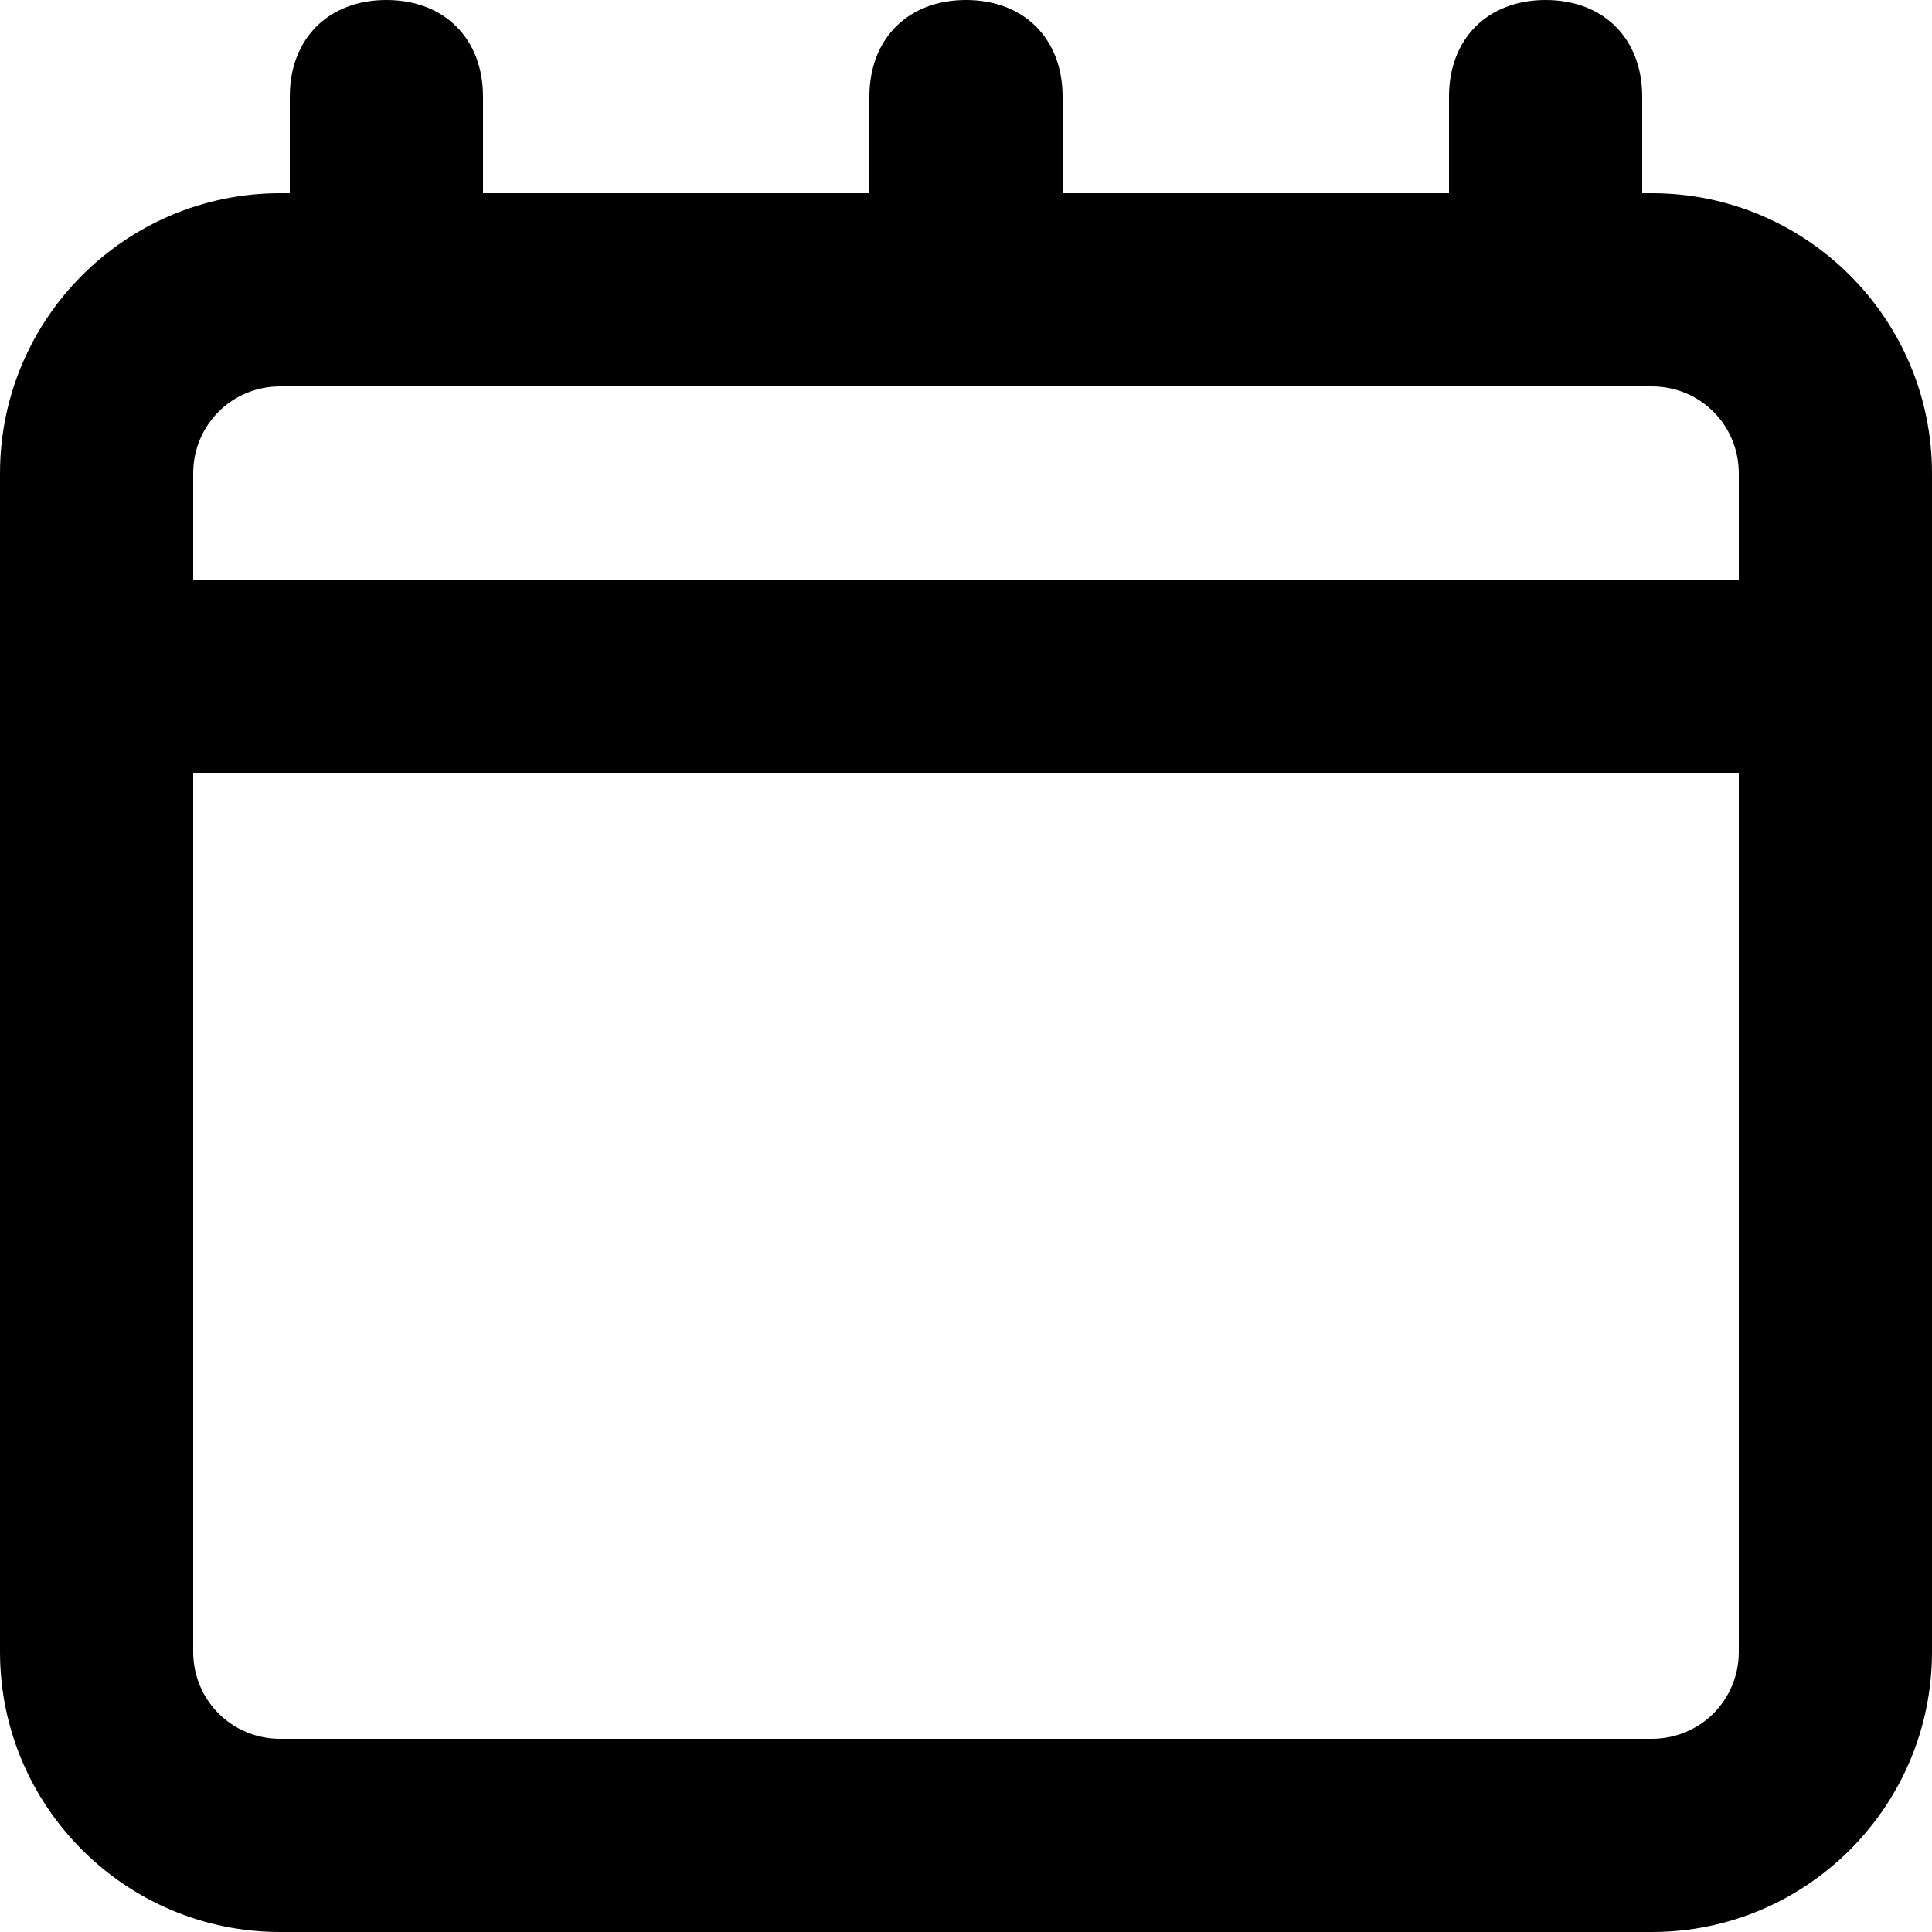
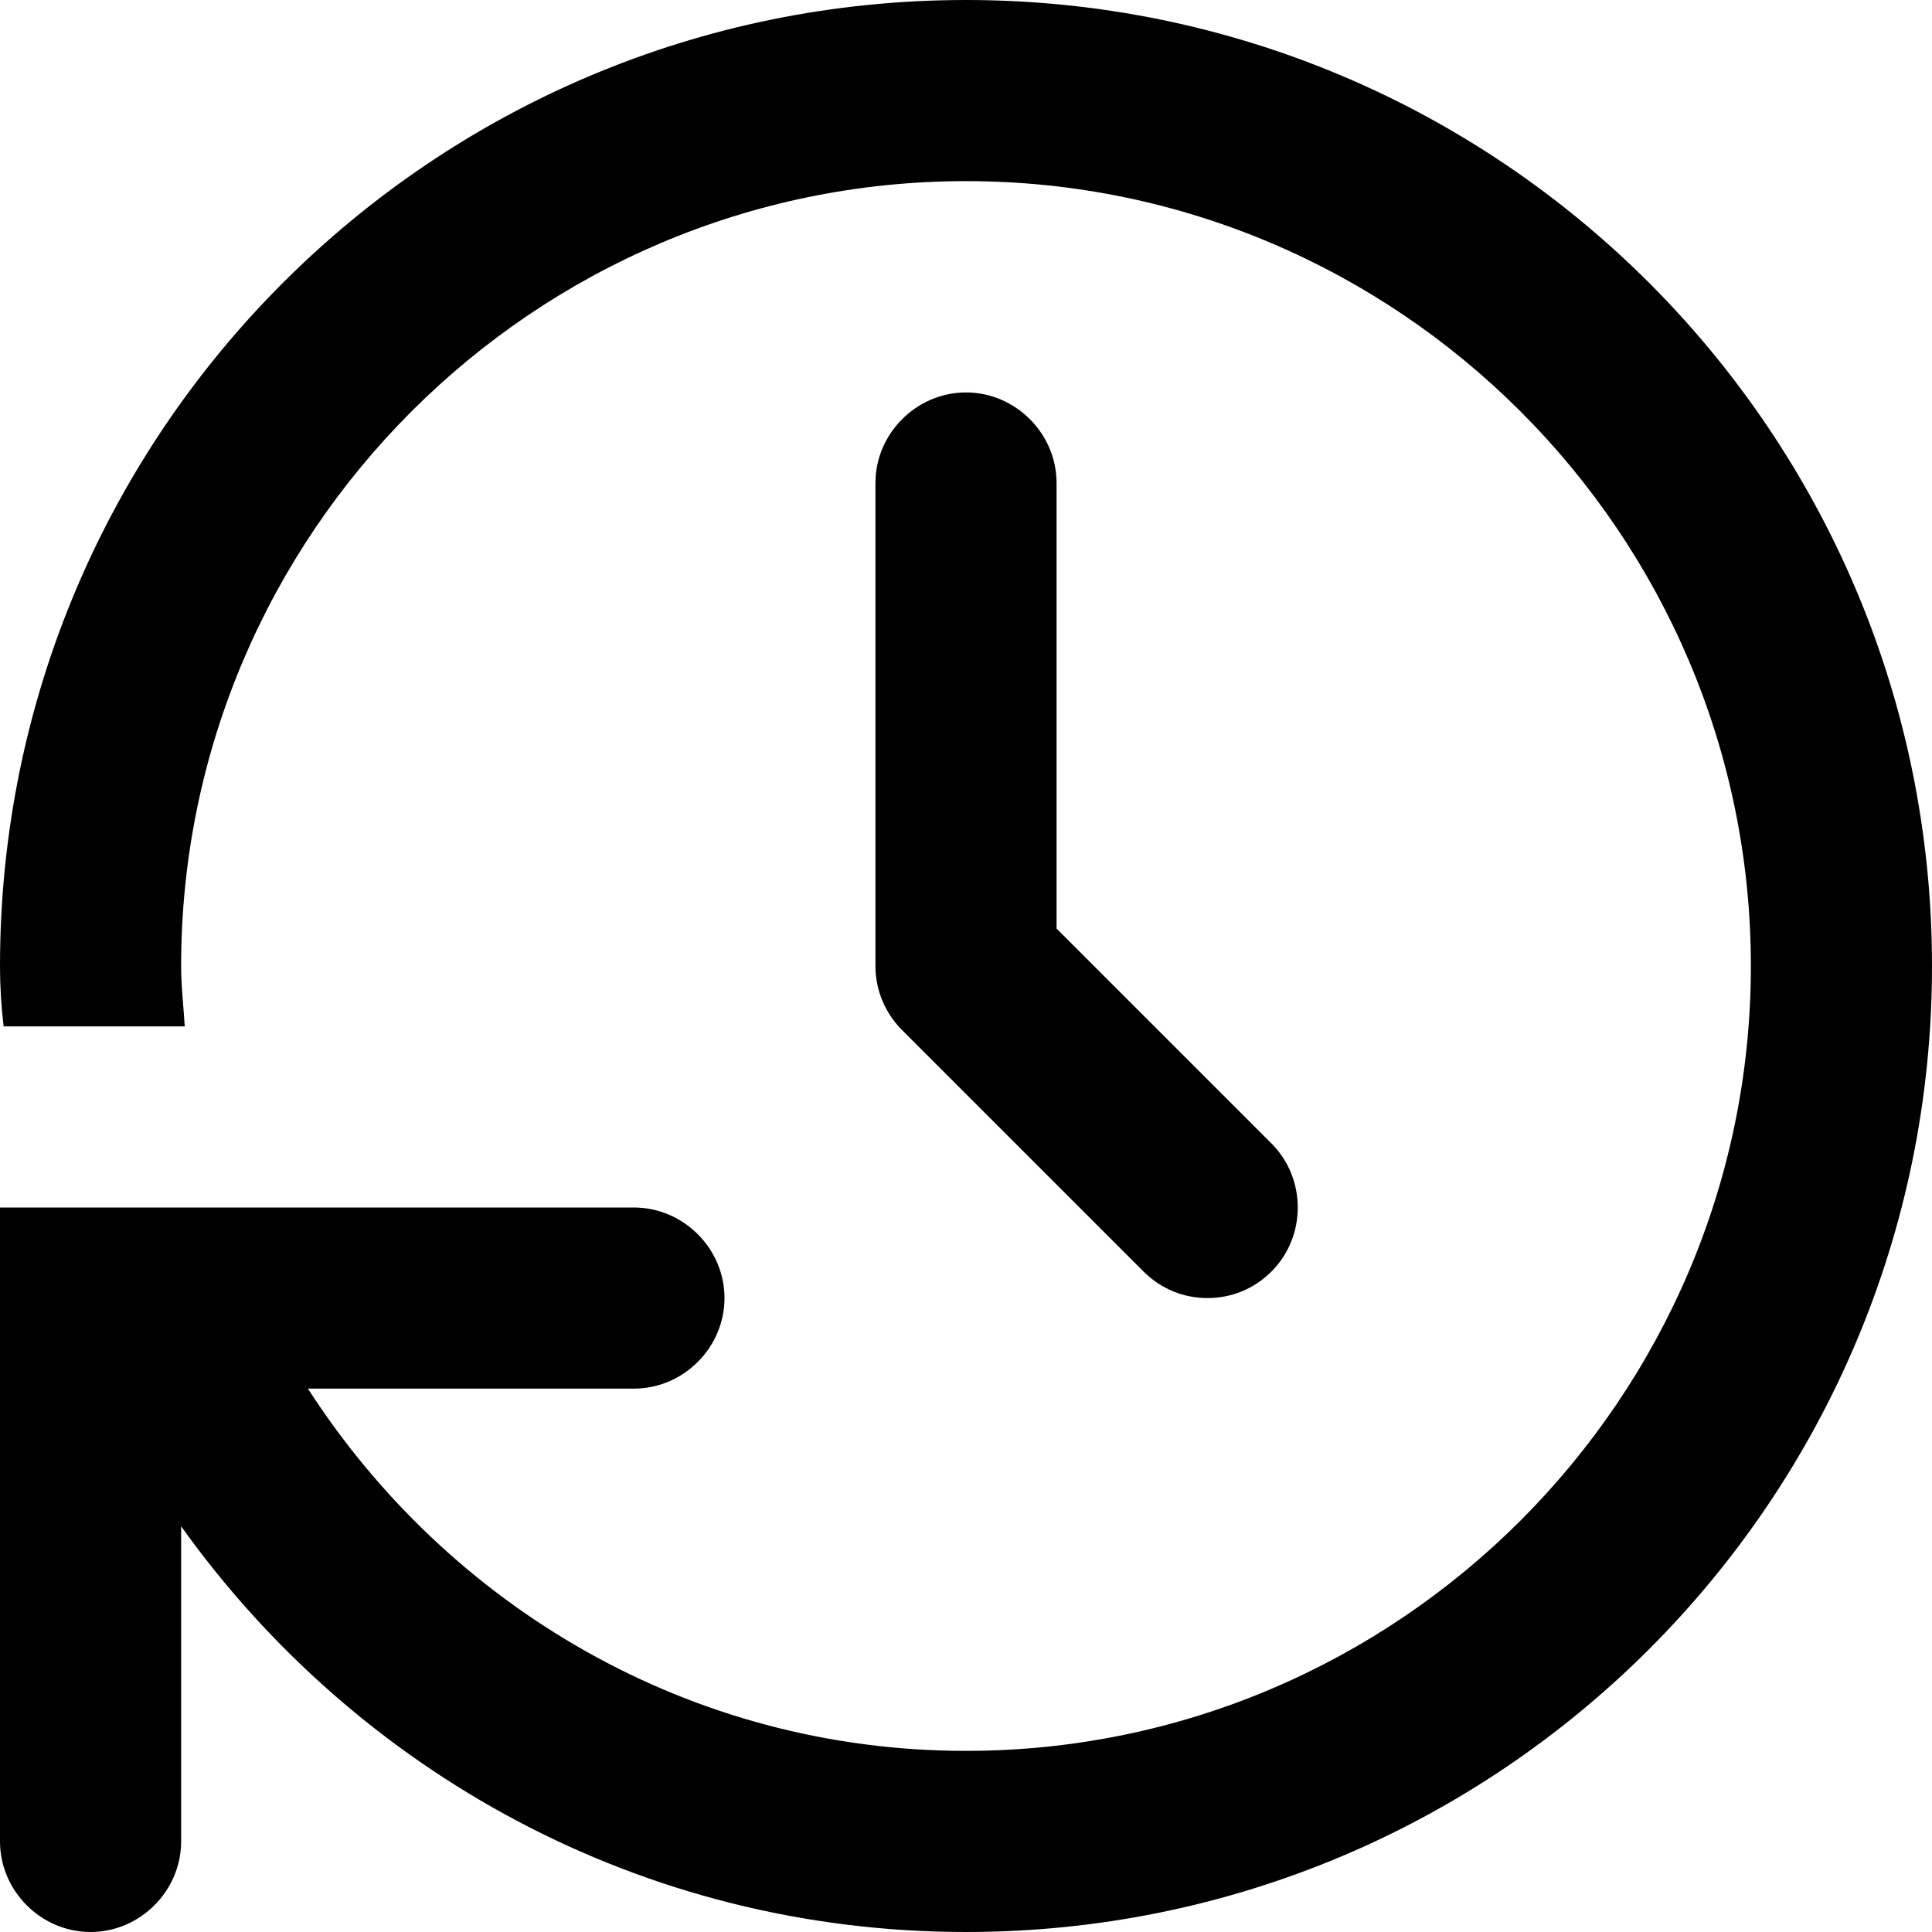
- <svg xmlns="http://www.w3.org/2000/svg" width="20" height="20" viewBox="0 0 20 20">
-   <path d="M17.1 2H17V1C17 0.4 16.6 0 16 0C15.4 0 15 0.4 15 1V2H11V1C11 0.4 10.6 0 10 0C9.4 0 9 0.4 9 1V2H5V1C5 0.4 4.6 0 4 0C3.4 0 3 0.4 3 1V2H2.9C1.3 2 0 3.3 0 4.9V17.1C0 18.7 1.3 20 2.9 20H17.1C18.7 20 20 18.7 20 17.1V4.9C20 3.3 18.7 2 17.1 2ZM18 17.1C18 17.6 17.6 18 17.1 18H2.9C2.4 18 2 17.6 2 17.1V8H18V17.1ZM18 6H2V4.9C2 4.4 2.4 4 2.9 4H17.1C17.6 4 18 4.4 18 4.9V6Z" />
+ <svg xmlns="http://www.w3.org/2000/svg" width="16" height="16" viewBox="0 0 16 16">
+   <path d="M8 3.25C7.59 3.25 7.25 3.59 7.25 4V8C7.25 8.2 7.33 8.39 7.47 8.53L9.47 10.53C9.62 10.68 9.81 10.75 10 10.75C10.19 10.75 10.38 10.68 10.53 10.53C10.82 10.24 10.82 9.76 10.53 9.47L8.75 7.69V4C8.75 3.59 8.41 3.25 8 3.25Z" />
+   <path d="M8 0C3.58 0 0 3.58 0 8C0 8.17 0.01 8.33 0.03 8.5H1.53C1.52 8.33 1.5 8.17 1.5 8C1.5 4.42 4.42 1.5 8 1.5C11.58 1.5 14.5 4.42 14.5 8C14.5 11.58 11.58 14.5 8 14.5C5.71 14.5 3.71 13.3 2.55 11.5H5.25C5.66 11.5 6 11.16 6 10.75C6 10.34 5.66 10 5.25 10H0V15.25C0 15.66 0.34 16 0.75 16C1.16 16 1.5 15.66 1.5 15.25V12.64C2.95 14.67 5.31 16 8 16C12.42 16 16 12.42 16 8C16 3.58 12.42 0 8 0Z" />
</svg>
